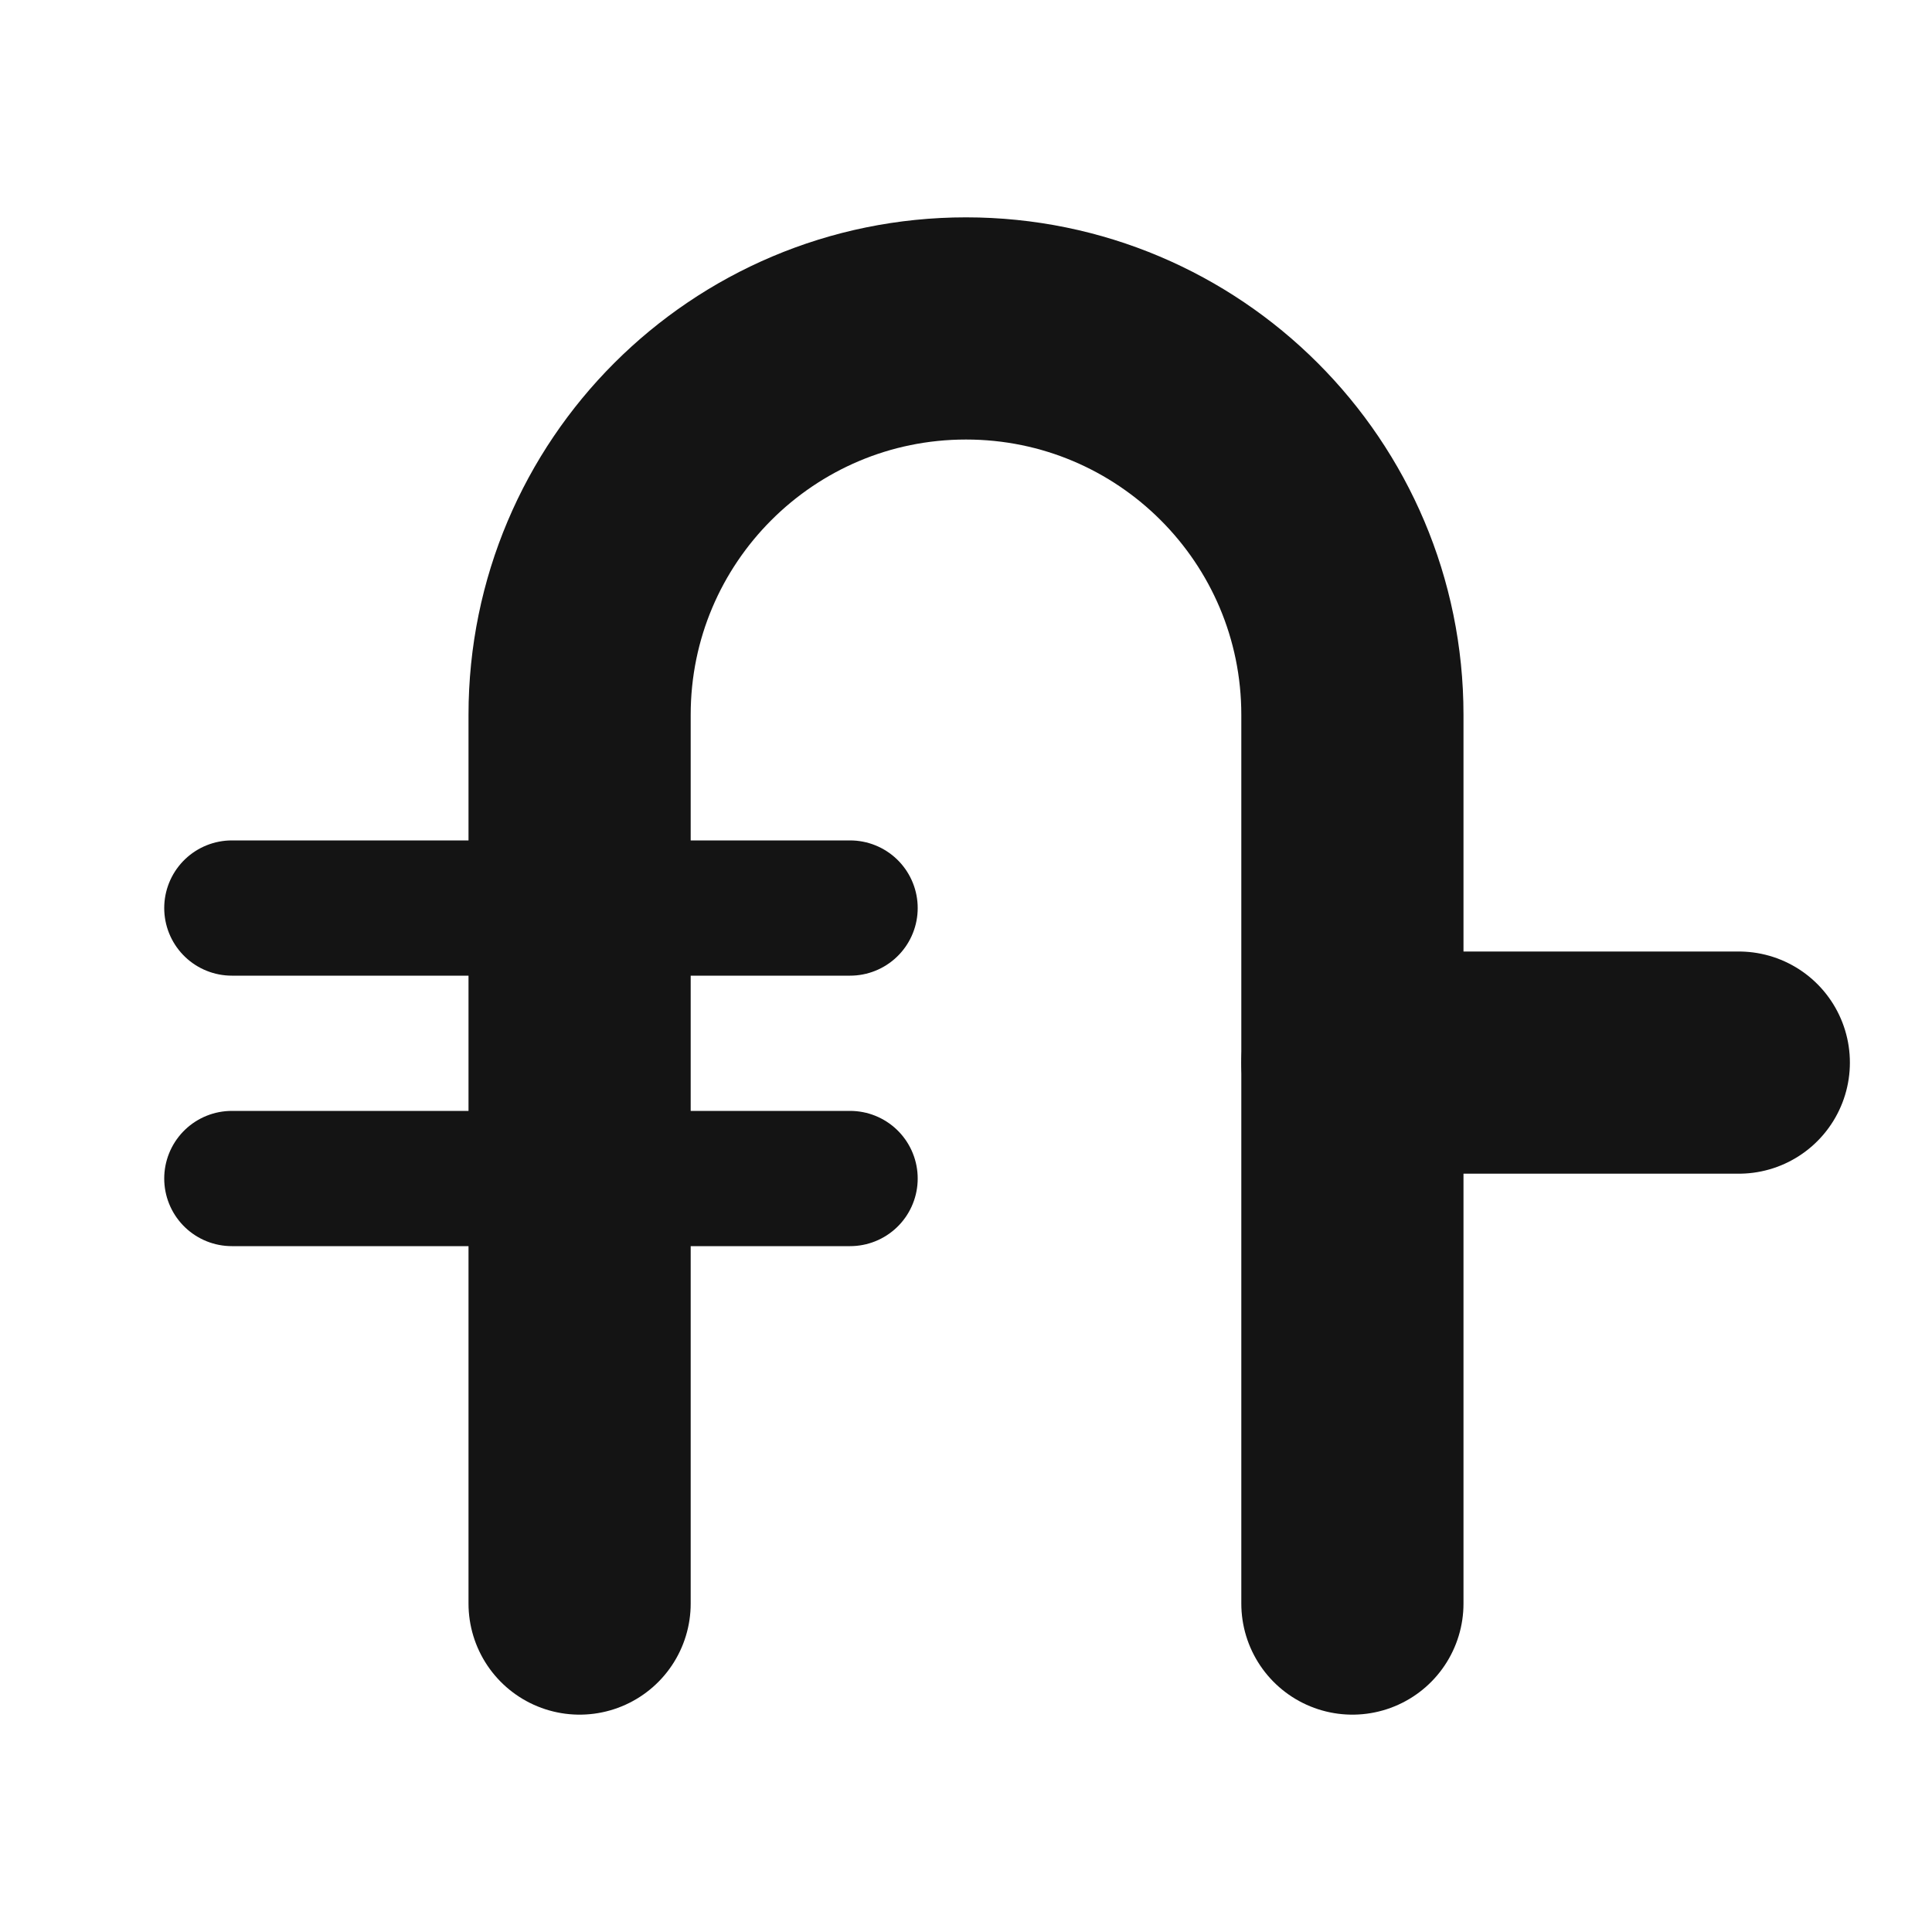
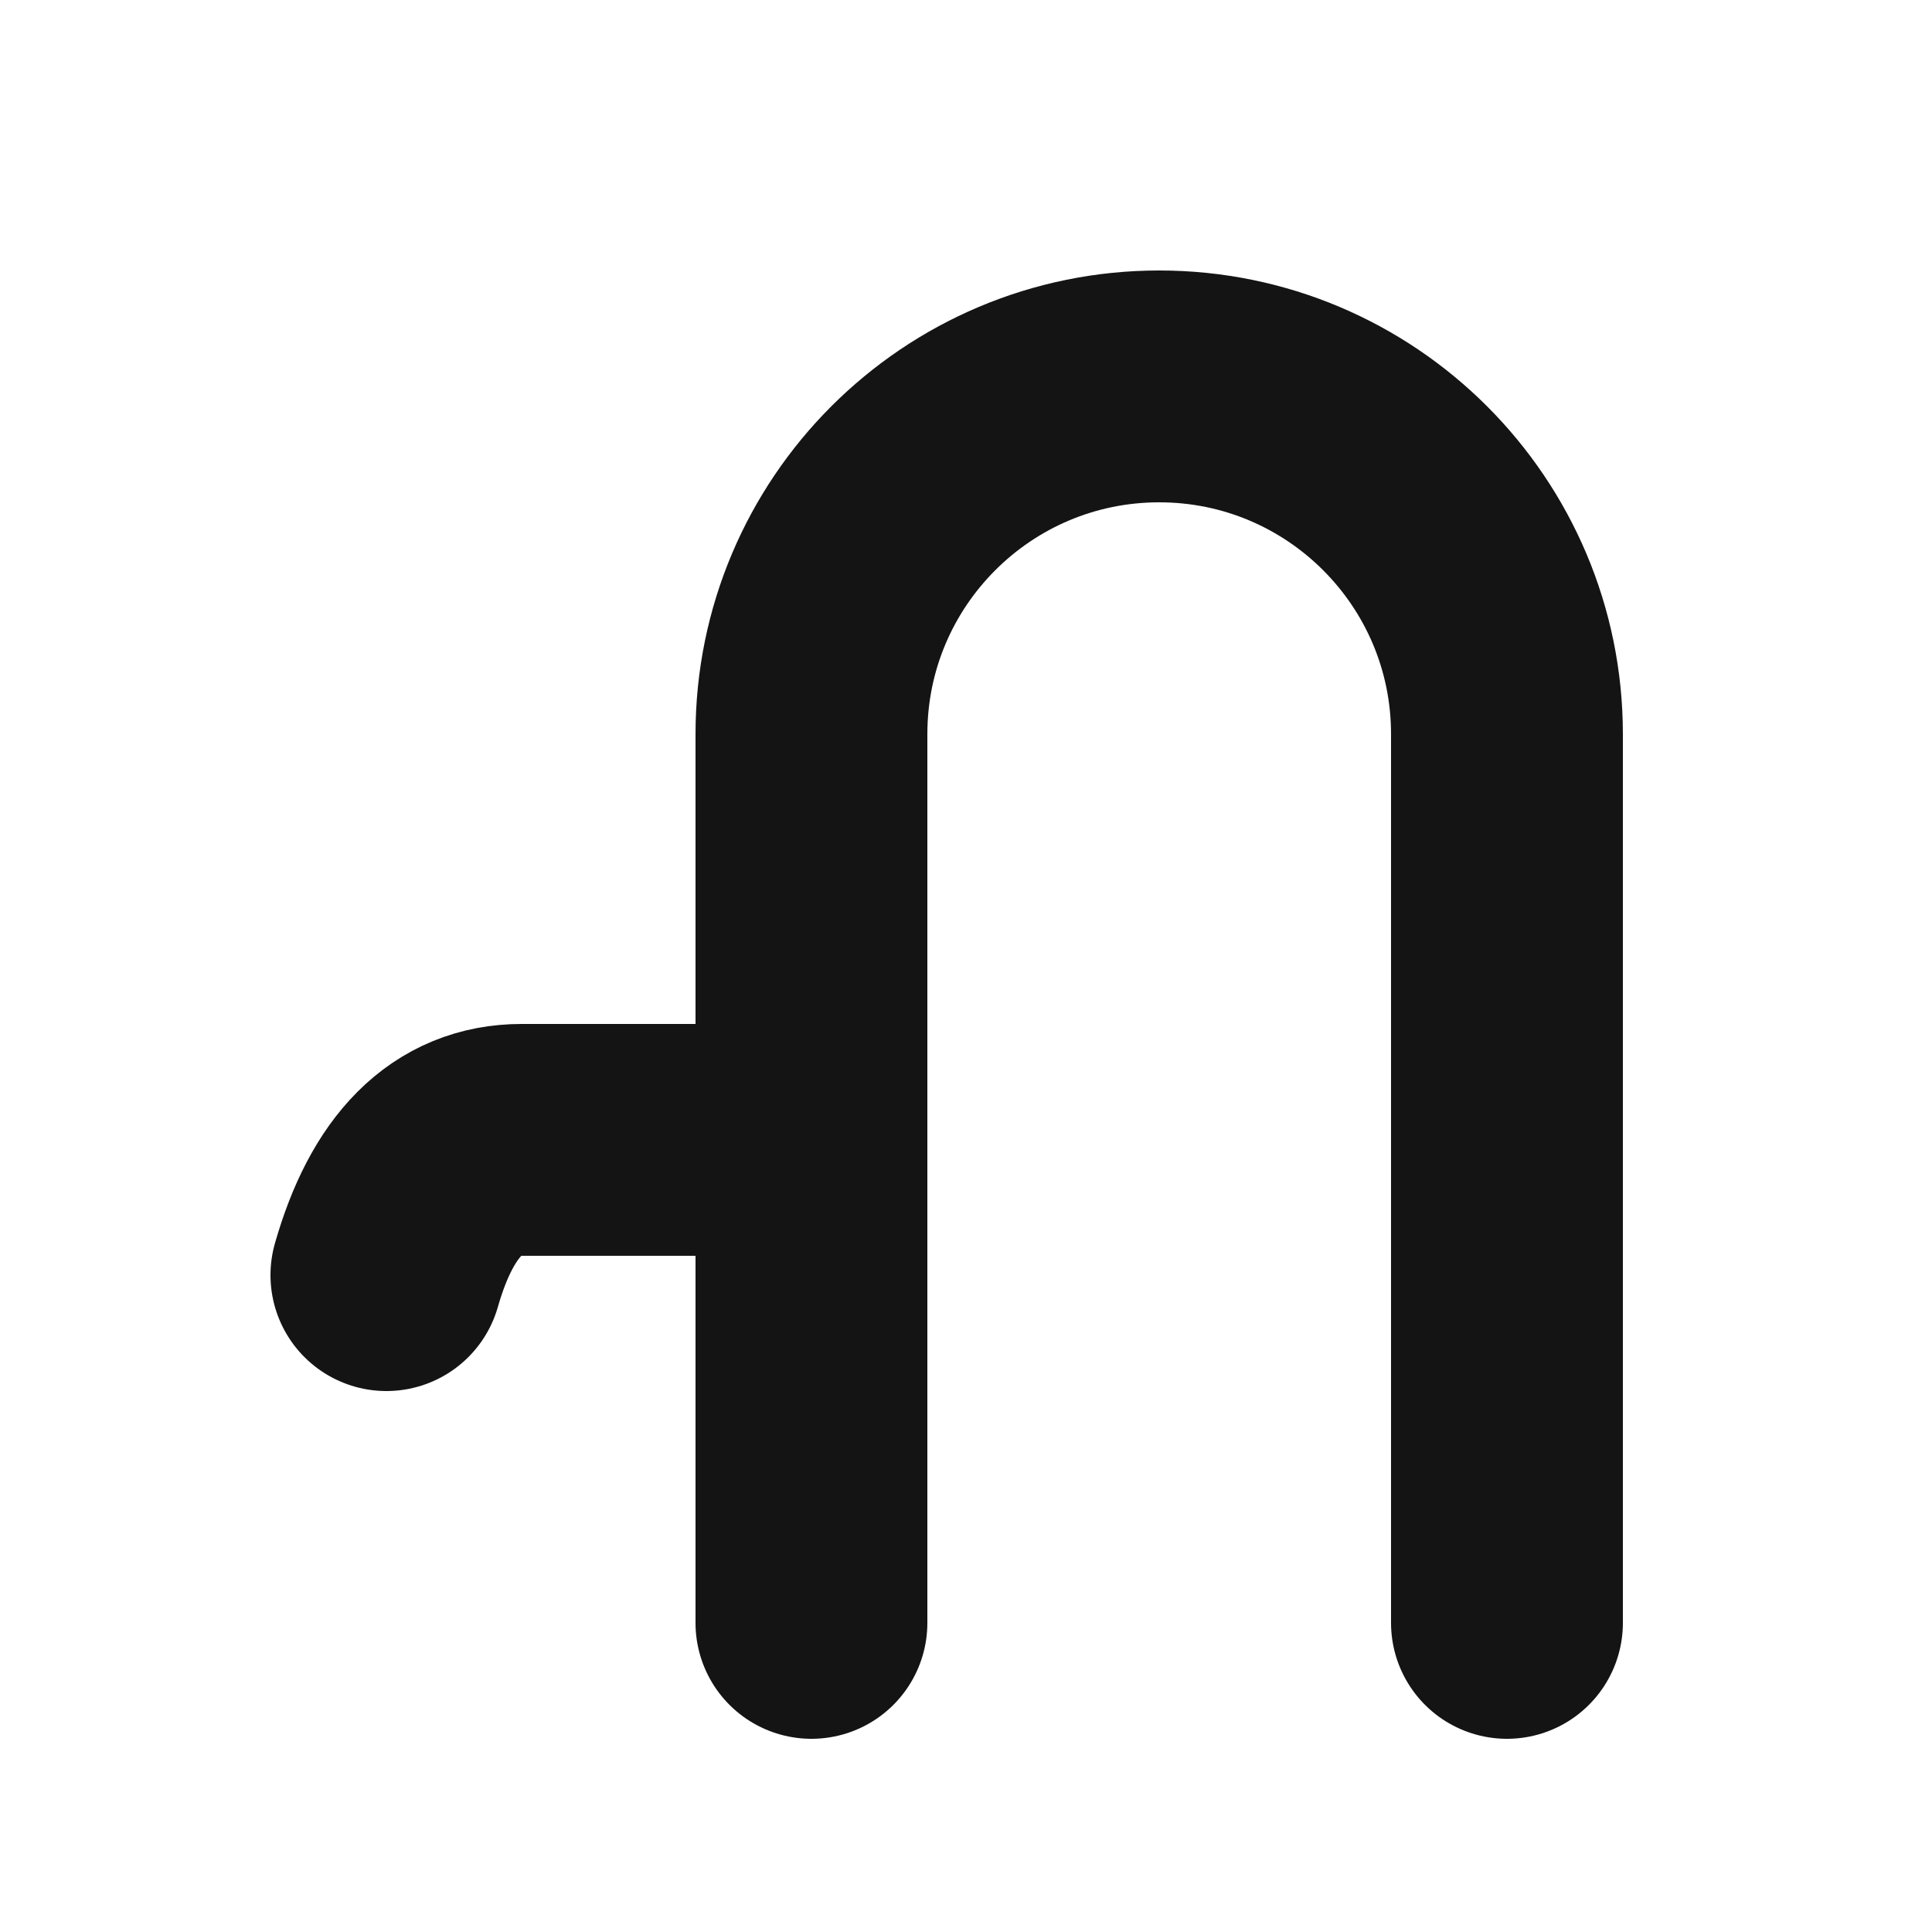
- <svg xmlns="http://www.w3.org/2000/svg" viewBox="0 0 100 100" fill="none" stroke="#141414" stroke-linecap="round" stroke-linejoin="round">
-   <path d="M30 83 V37 A20 20 0 0 1 70 37 V83" stroke-width="11.5" />
-   <path d="M70 55 H90" stroke-width="11.5" />
-   <path d="M12 47 H44 M12 61 H44" stroke-width="7" />
+ <svg xmlns="http://www.w3.org/2000/svg" viewBox="0 0 100 100" fill="none" stroke="#141414" stroke-width="12" stroke-linecap="round" stroke-linejoin="round">
+   <path d="M42 84 V38 A18 18 0 0 1 78 38 V84" />
+   <path d="M42 59 H27 Q22 59 20 66" />
</svg>
